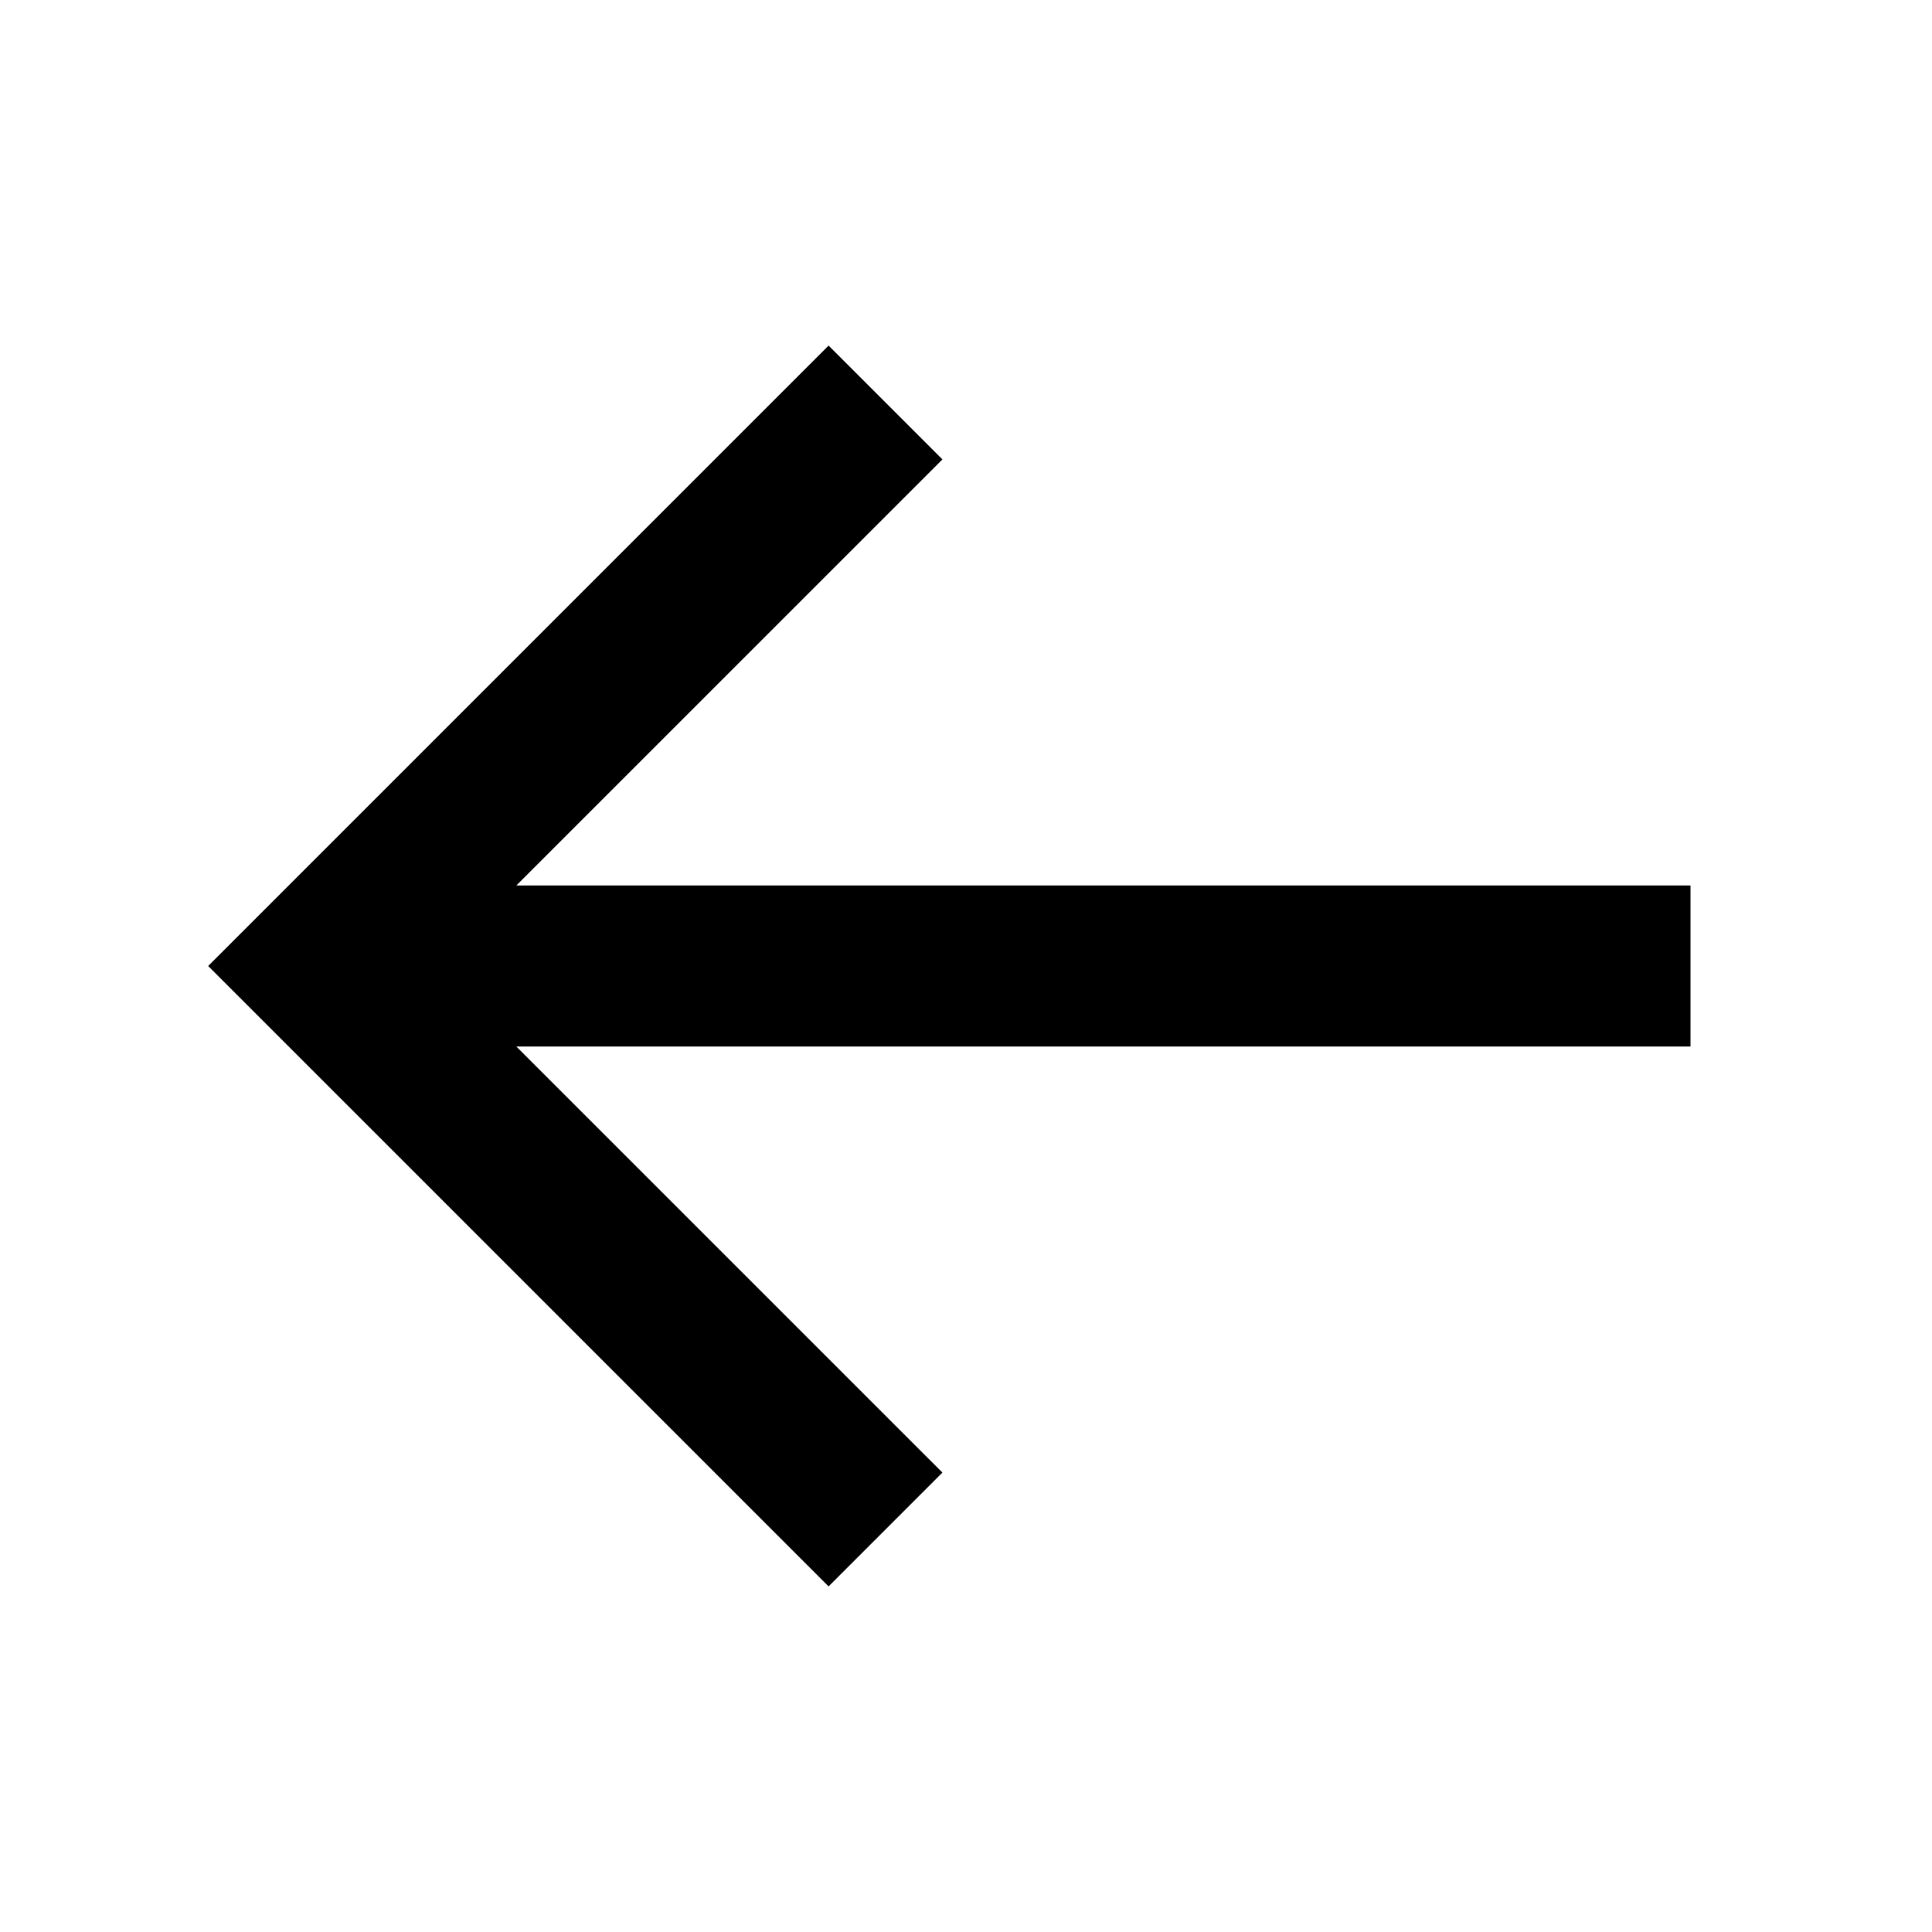
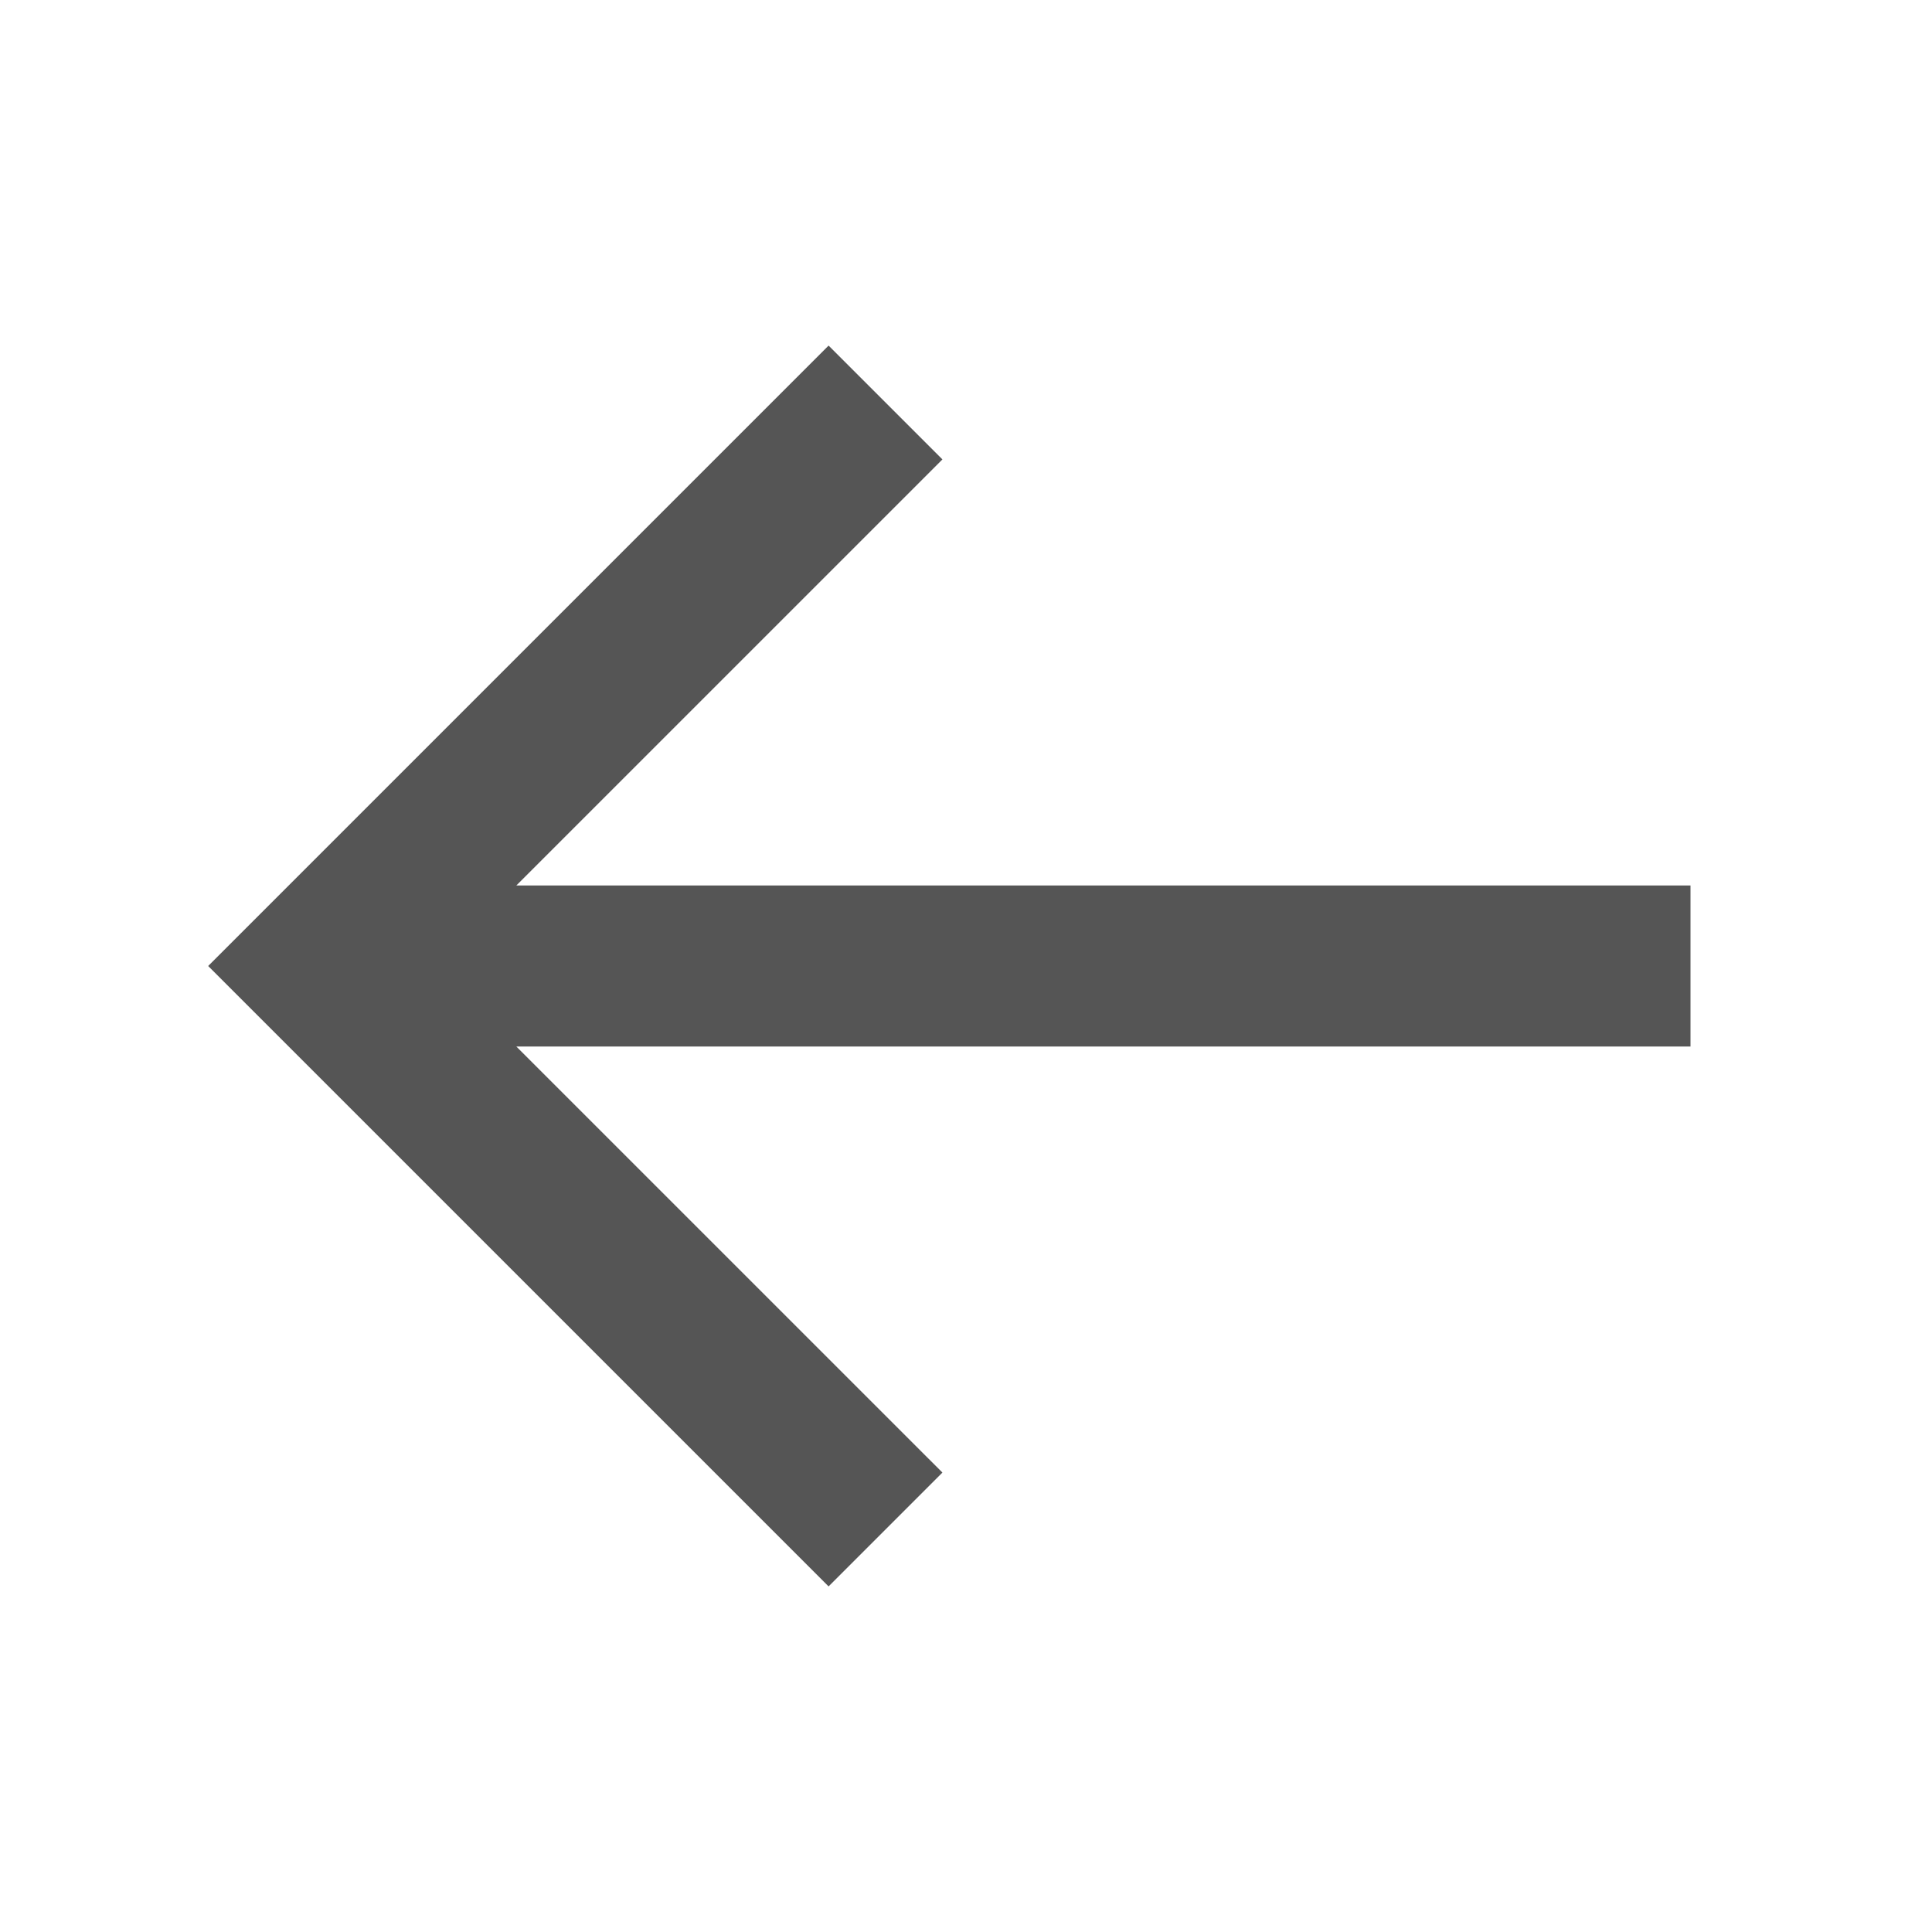
<svg xmlns="http://www.w3.org/2000/svg" width="40" height="40" viewBox="0 0 40 40" fill="none">
-   <path d="M35 18.333H10.69L19.512 9.512L17.155 7.155L4.31 20L17.155 32.845L19.512 30.488L10.69 21.667H35V18.333Z" fill="black" />
+   <path d="M35 18.333H10.69L19.512 9.512L17.155 7.155L4.31 20L17.155 32.845L19.512 30.488L10.69 21.667H35V18.333Z" fill="#555555" />
</svg>
